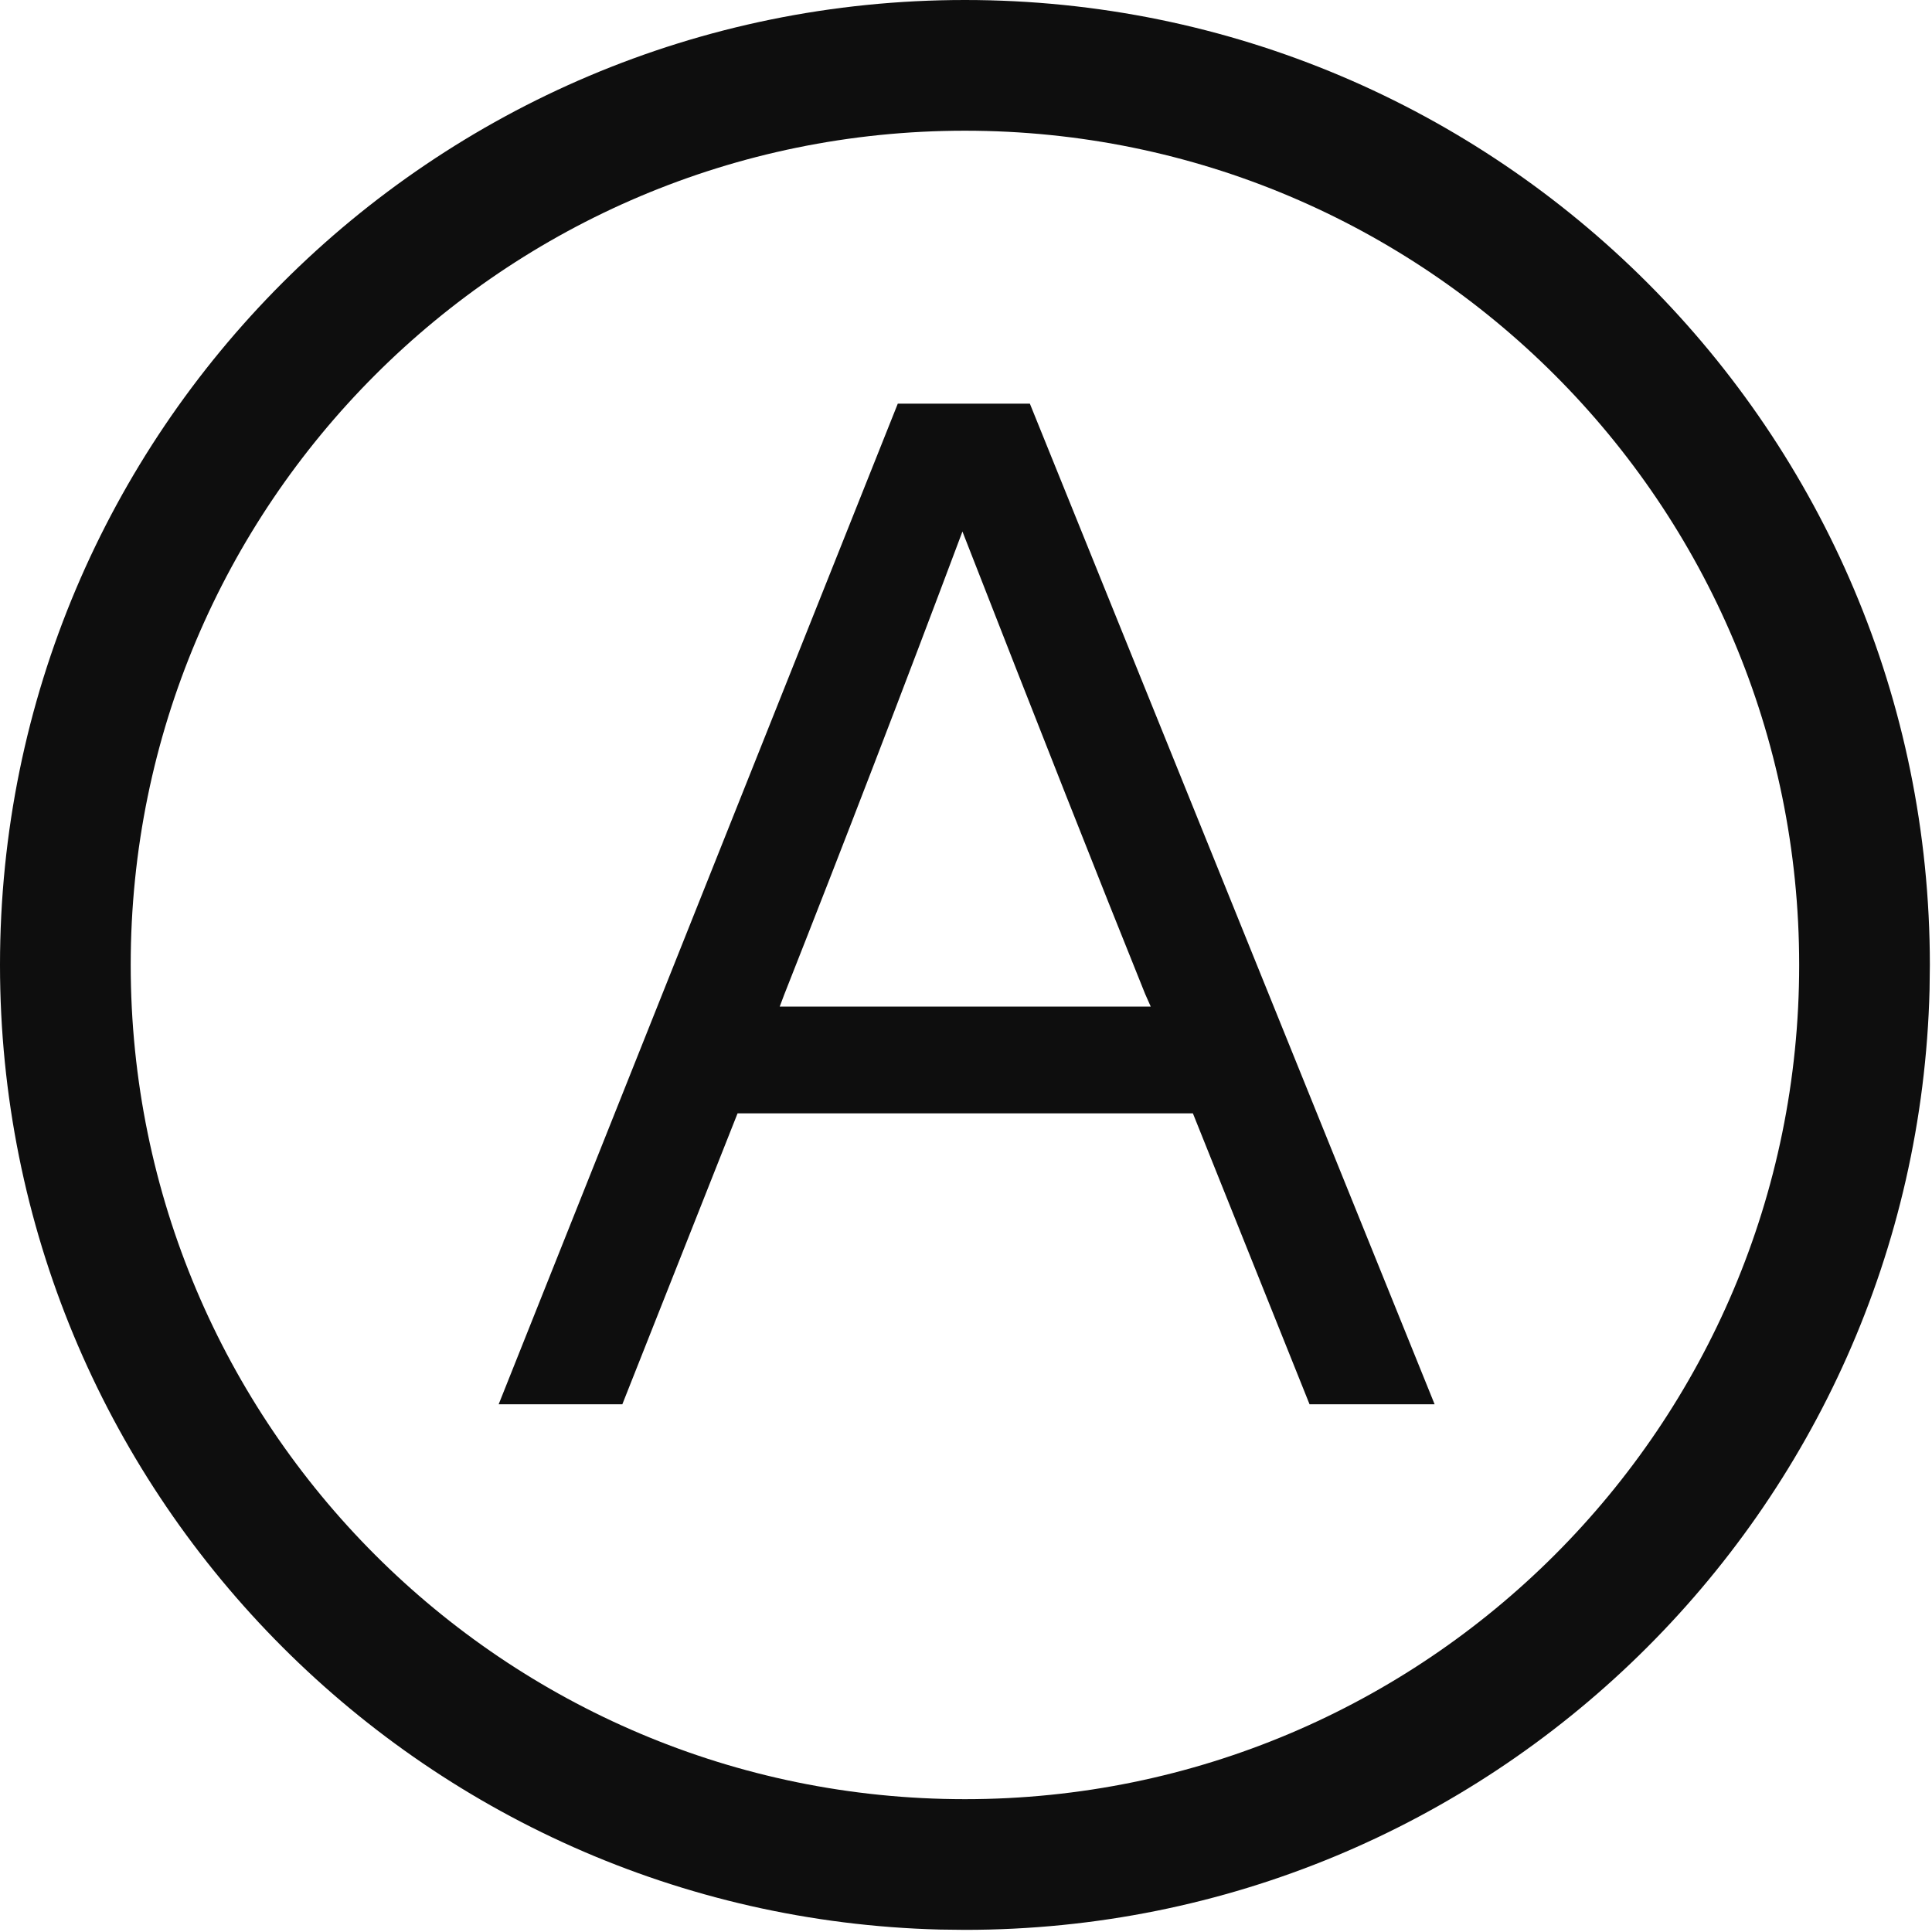
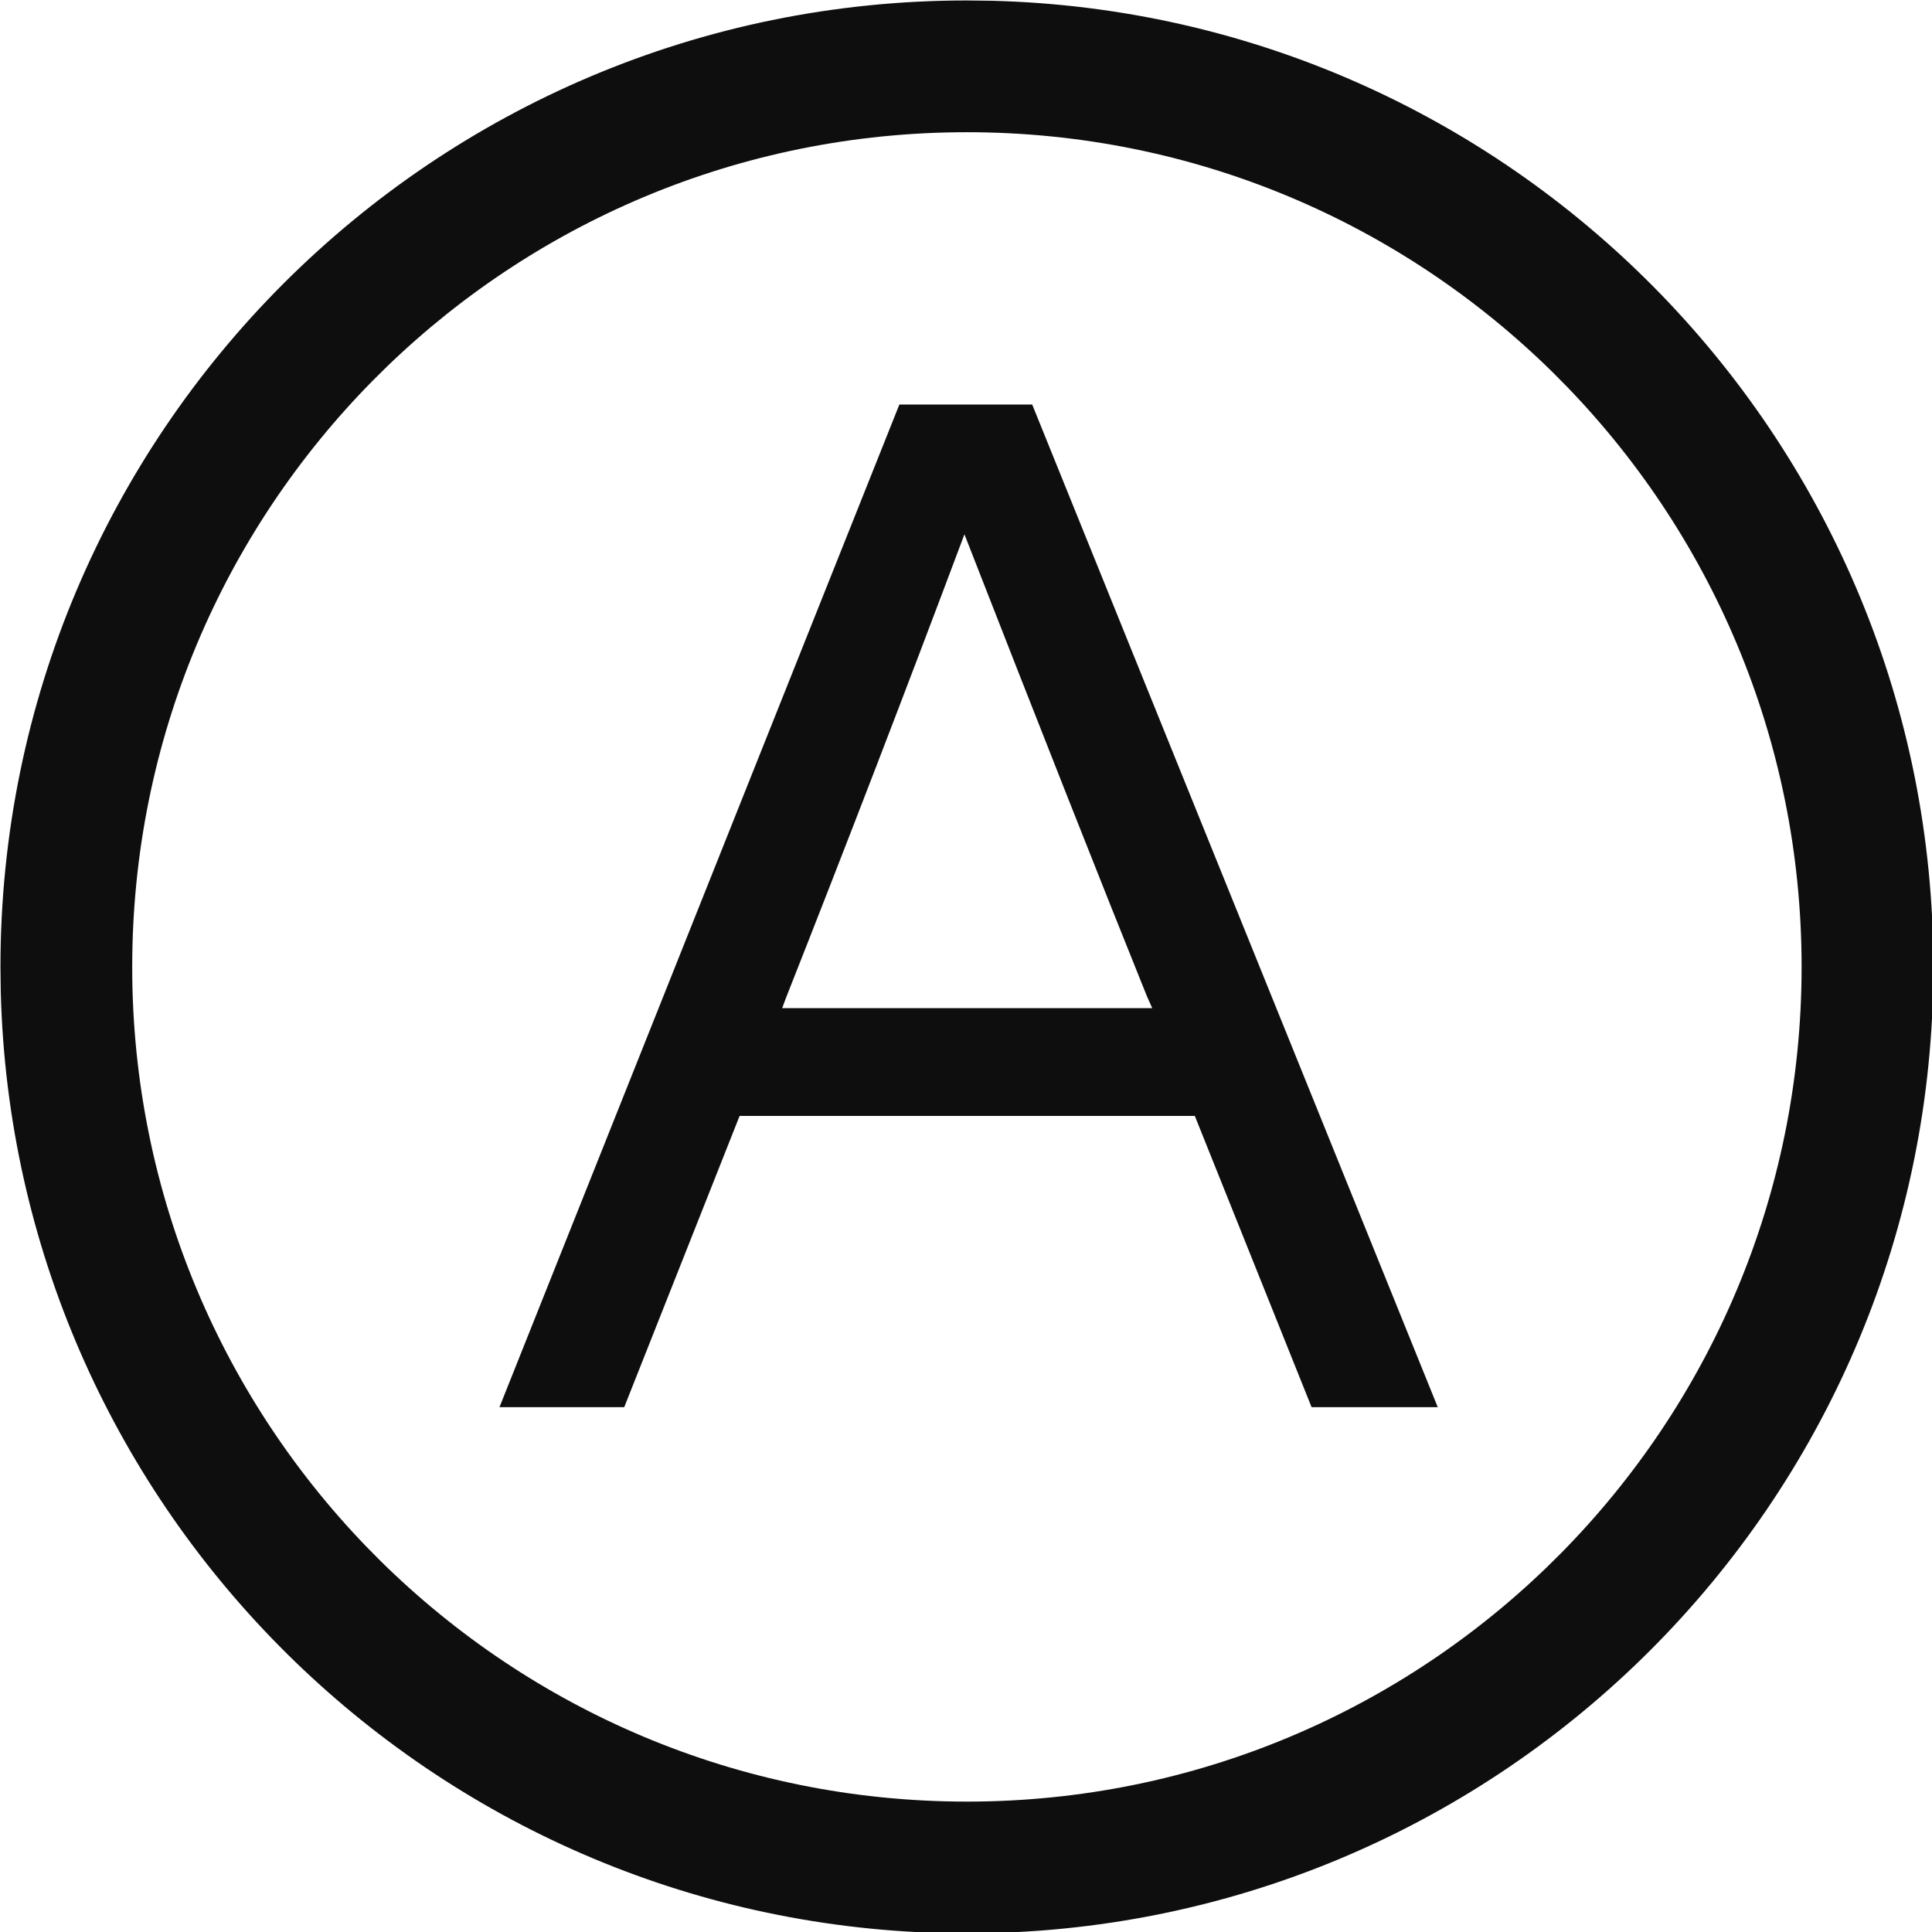
- <svg xmlns="http://www.w3.org/2000/svg" width="84" height="84" viewBox="0 0 84 84" fill="none">
-   <g id="safx-marks">
-     <g id="Mark/Monogram">
-       <g id="Tone=On light">
-         <g id="A">
-           <path id="Union" d="M41.953 0C65.123 0 83.907 18.783 83.907 41.953L83.894 43.036C83.319 65.706 64.761 83.907 41.953 83.907L40.871 83.894C18.201 83.319 0 64.761 0 41.953C0 18.783 18.783 0 41.953 0ZM41.953 5.683C21.922 5.683 5.683 21.922 5.683 41.953C5.683 61.985 21.922 78.224 41.953 78.225C61.985 78.225 78.225 61.985 78.225 41.953C78.224 21.922 61.985 5.683 41.953 5.683ZM62.375 61.056H56.937L51.865 48.407H32.068L27.058 61.056H21.681L39.034 17.551H44.777L62.375 61.056ZM41.845 23.11C39.278 29.954 36.692 36.675 34.085 43.274L33.901 43.764H50.032L49.788 43.214C47.833 38.366 45.185 31.665 41.845 23.11Z" fill="#0E0E0E" />
-         </g>
-       </g>
+ <svg xmlns="http://www.w3.org/2000/svg" width="168" height="168" viewBox="0 0 168 168">
+   <g fill="#0E0E0E">
+     <g transform="translate(0 0)">
+       <path d="M84.08 0.04L86.249 0.066L87.311 0.1C132.227 1.799 168.118 38.748 168.118 84.079V84.08L168.091 86.249C166.94 131.659 129.767 168.118 84.079 168.118H84.078L81.909 168.091C37.568 166.968 1.762 131.499 0.099 87.295L0.066 86.249L0.04 84.08V84.079C0.04 37.665 37.665 0.04 84.079 0.04H84.08ZM83.14 11.503C43.487 12.005 11.497 44.306 11.497 84.079L11.502 85.017C12.005 124.671 44.306 156.661 84.079 156.661L85.017 156.655C124.67 156.152 156.661 123.851 156.661 84.079L156.655 83.14C156.152 43.487 123.851 11.497 84.079 11.497L83.14 11.503ZM89.757 35.178L89.767 35.203L125 122.308L125.022 122.362H114.05L114.041 122.338L103.898 97.039H64.313L54.291 122.338L54.282 122.362H43.432L43.454 122.308L78.195 35.203L78.205 35.178H89.757ZM83.864 46.462C78.737 60.132 73.566 73.559 68.358 86.741L68.014 87.664H100.193L99.726 86.614L99.725 86.613C95.818 76.926 90.533 63.541 83.864 46.462Z" />
    </g>
  </g>
</svg>
